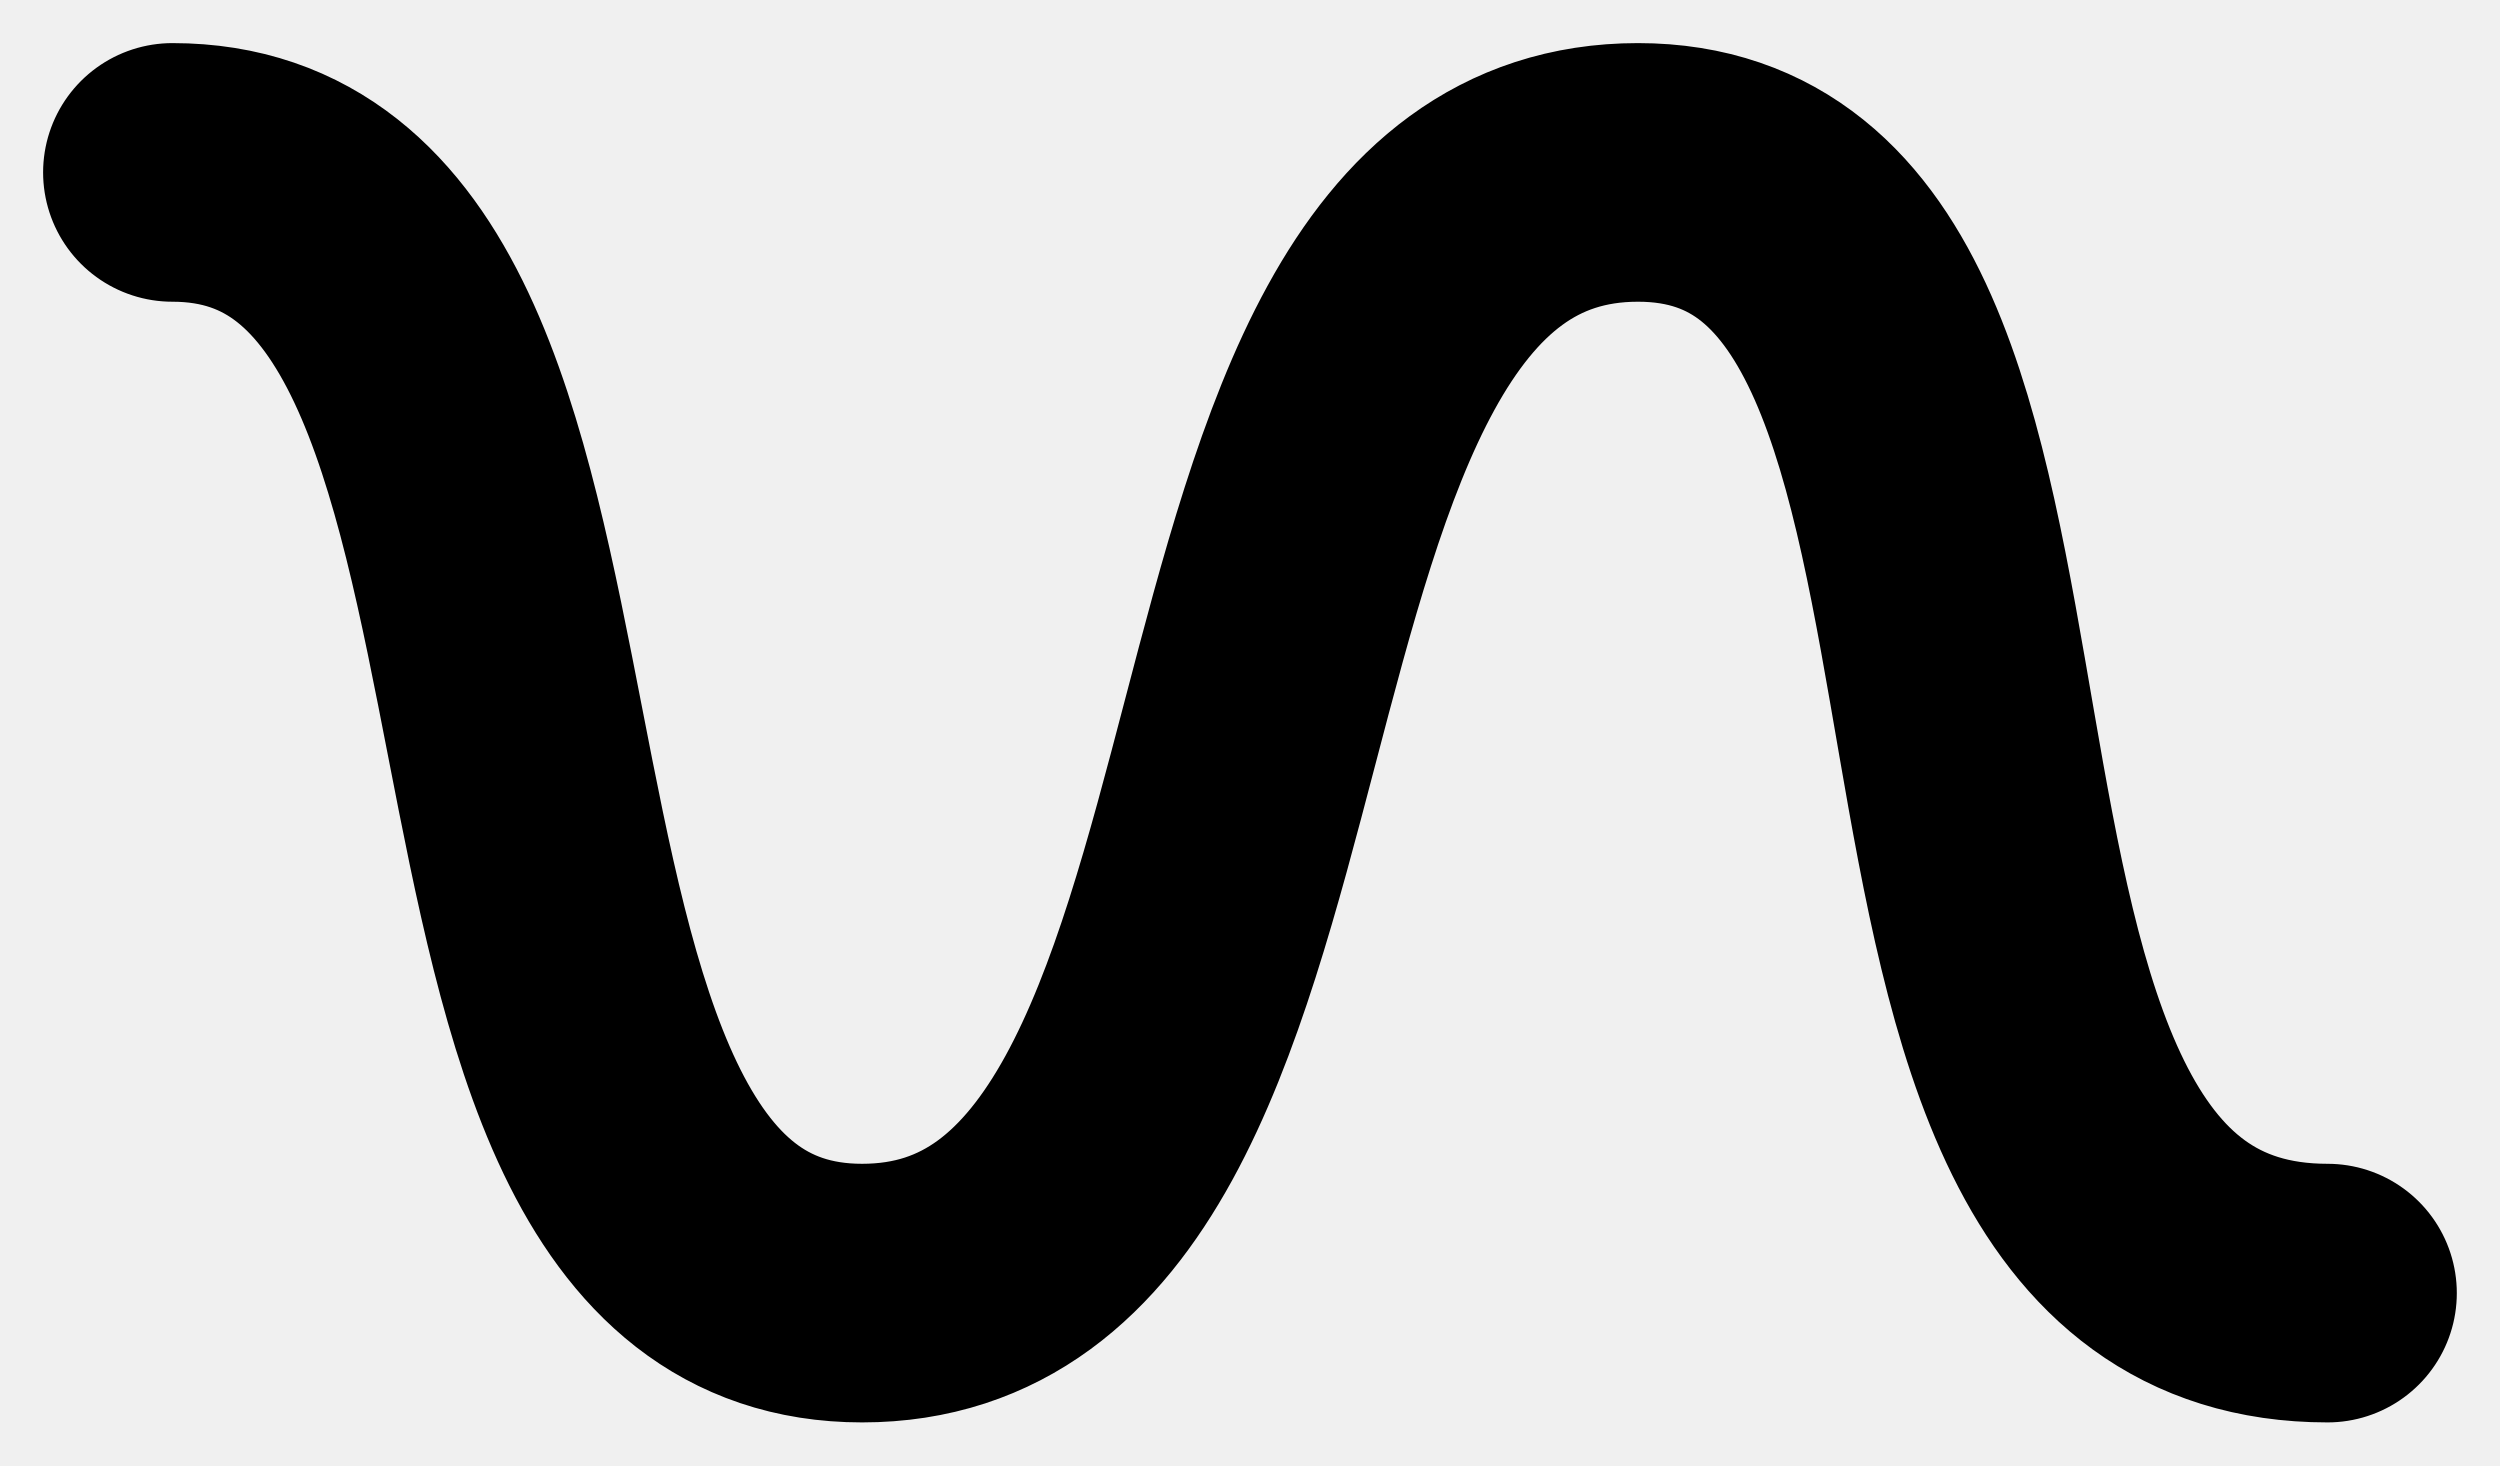
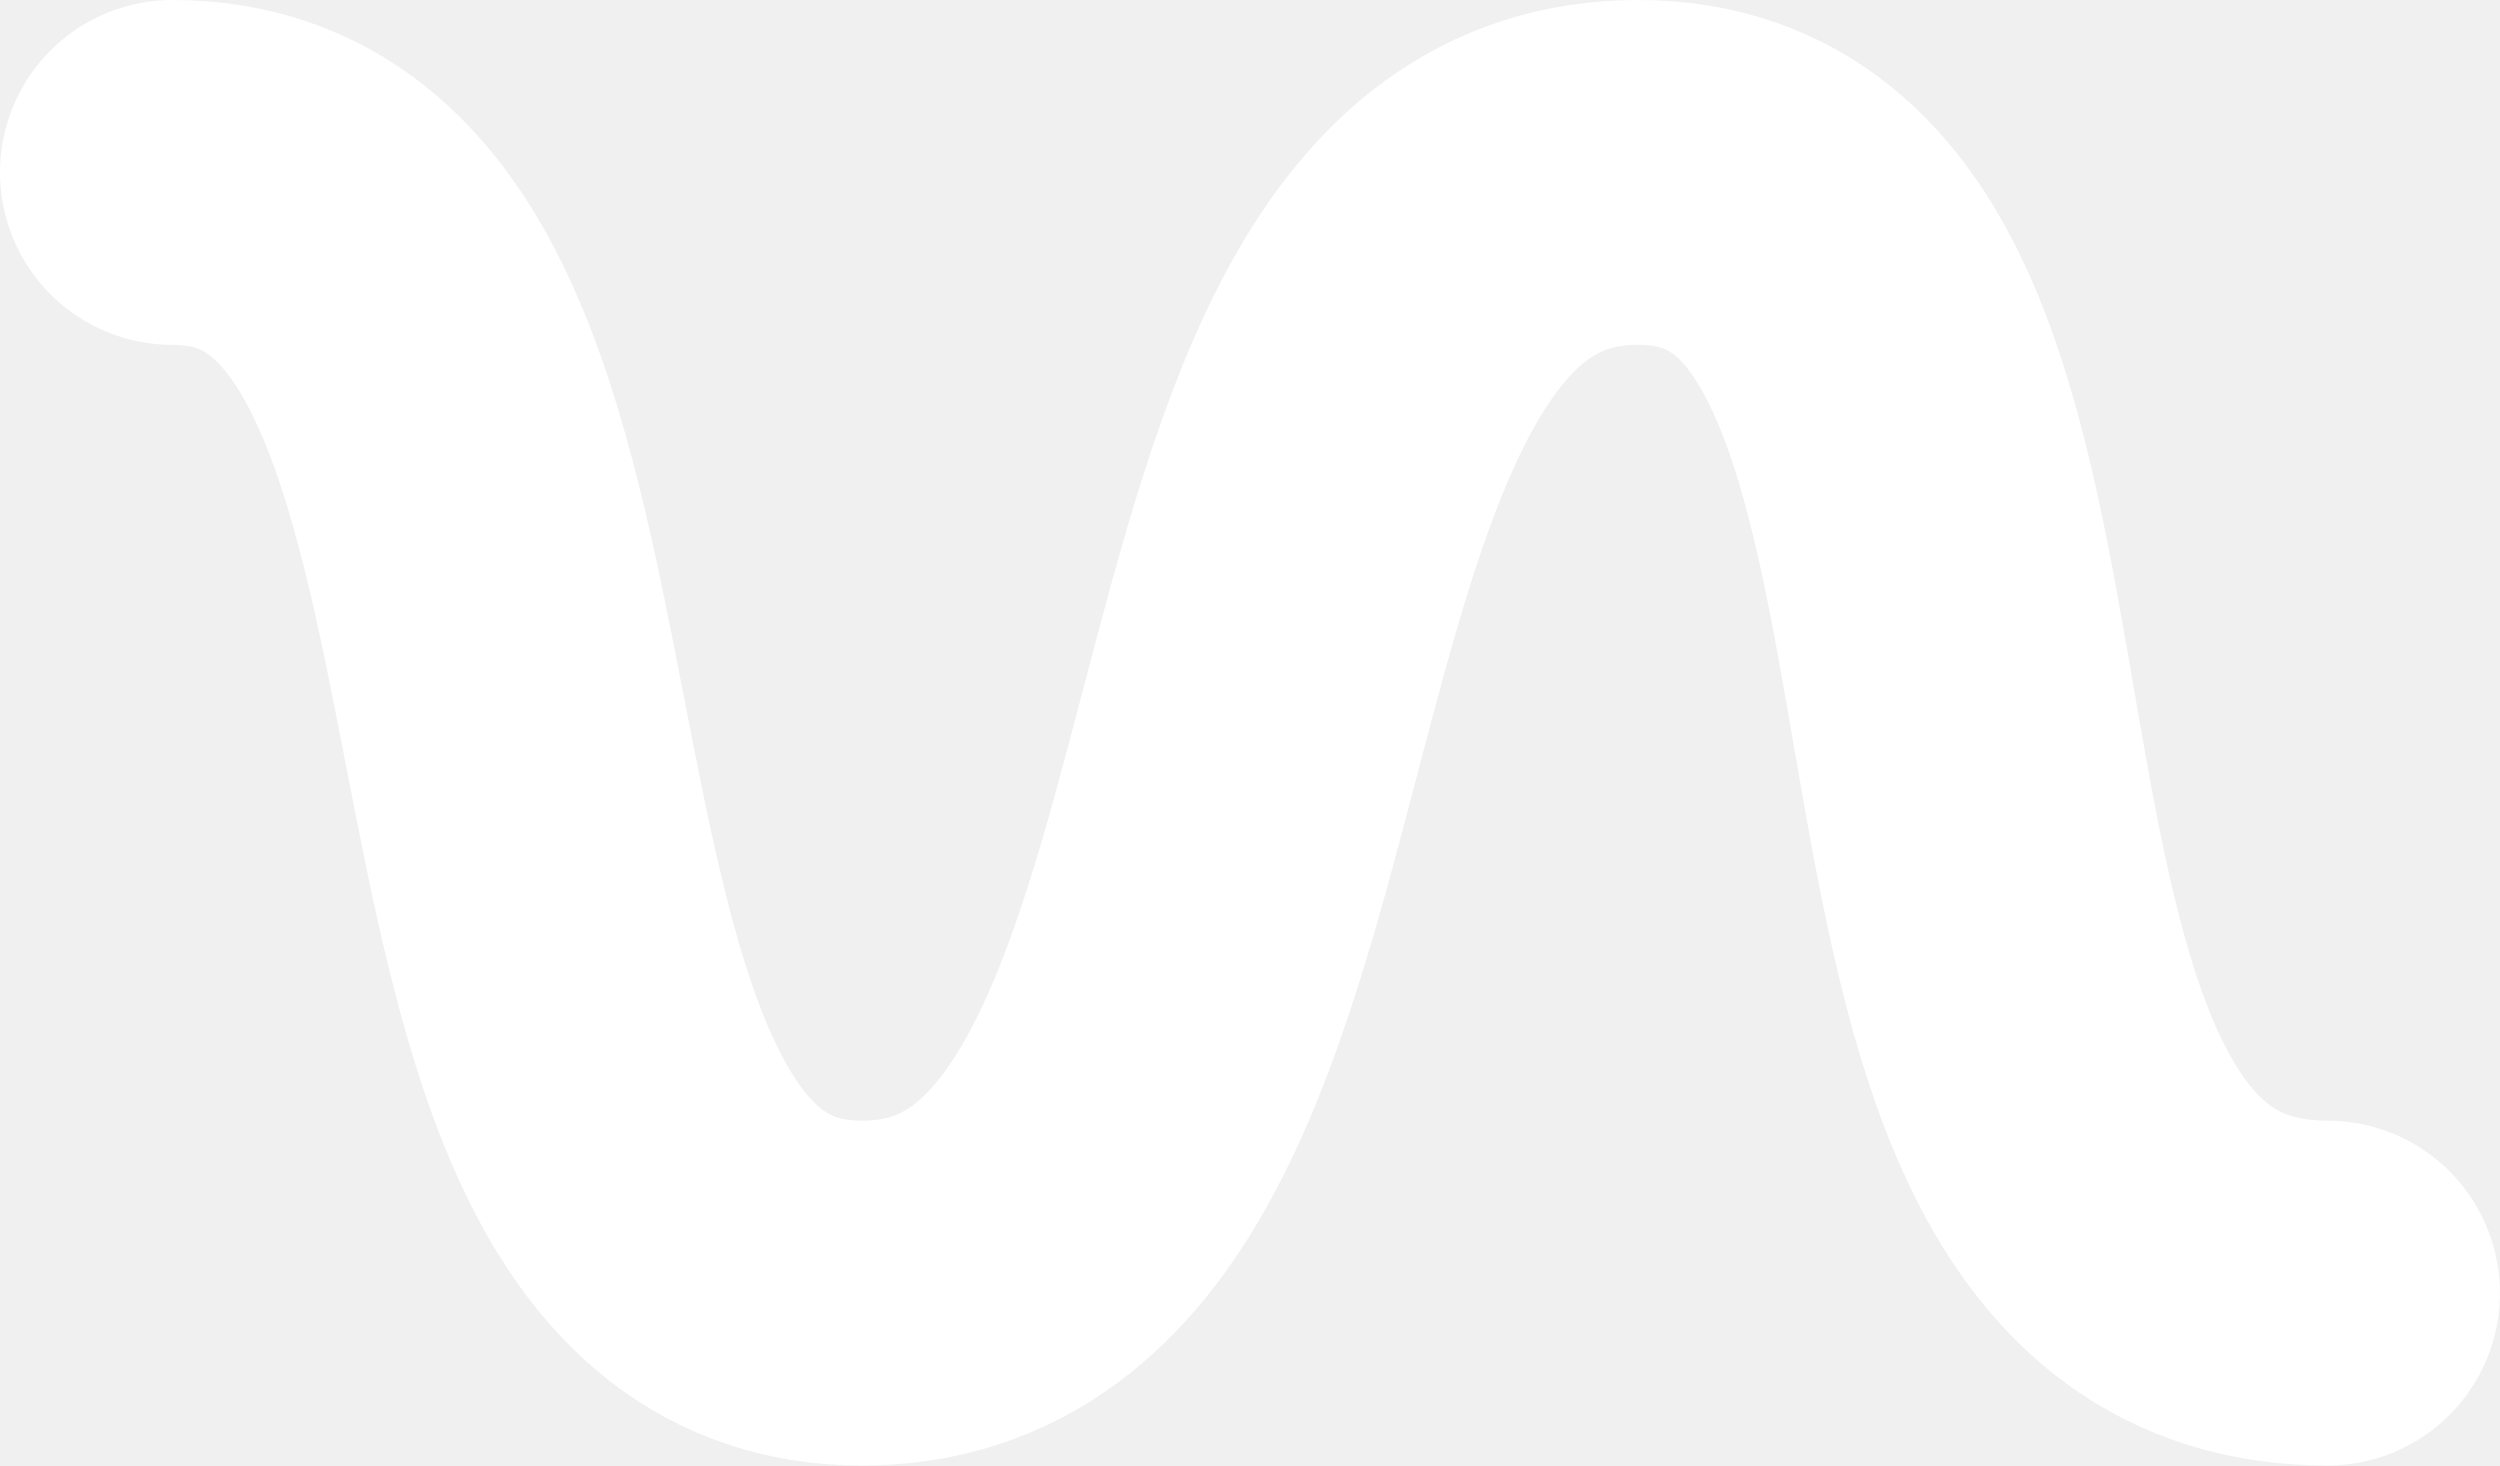
<svg xmlns="http://www.w3.org/2000/svg" width="29" height="17" viewBox="0 0 29 17" fill="none">
-   <path d="M2 2C7.439 2 4.5 15 10 15C15.591 15 13.409 2.001 19 2C24.499 1.999 21 15 26.999 15" stroke="black" stroke-width="3" stroke-linecap="round" stroke-linejoin="round" />
+   <path d="M2 2C7.439 2 4.5 15 10 15C15.591 15 13.409 2.001 19 2C24.499 1.999 21 15 26.999 15" stroke="white" stroke-width="4" stroke-linecap="round" stroke-linejoin="round" />
</svg>
